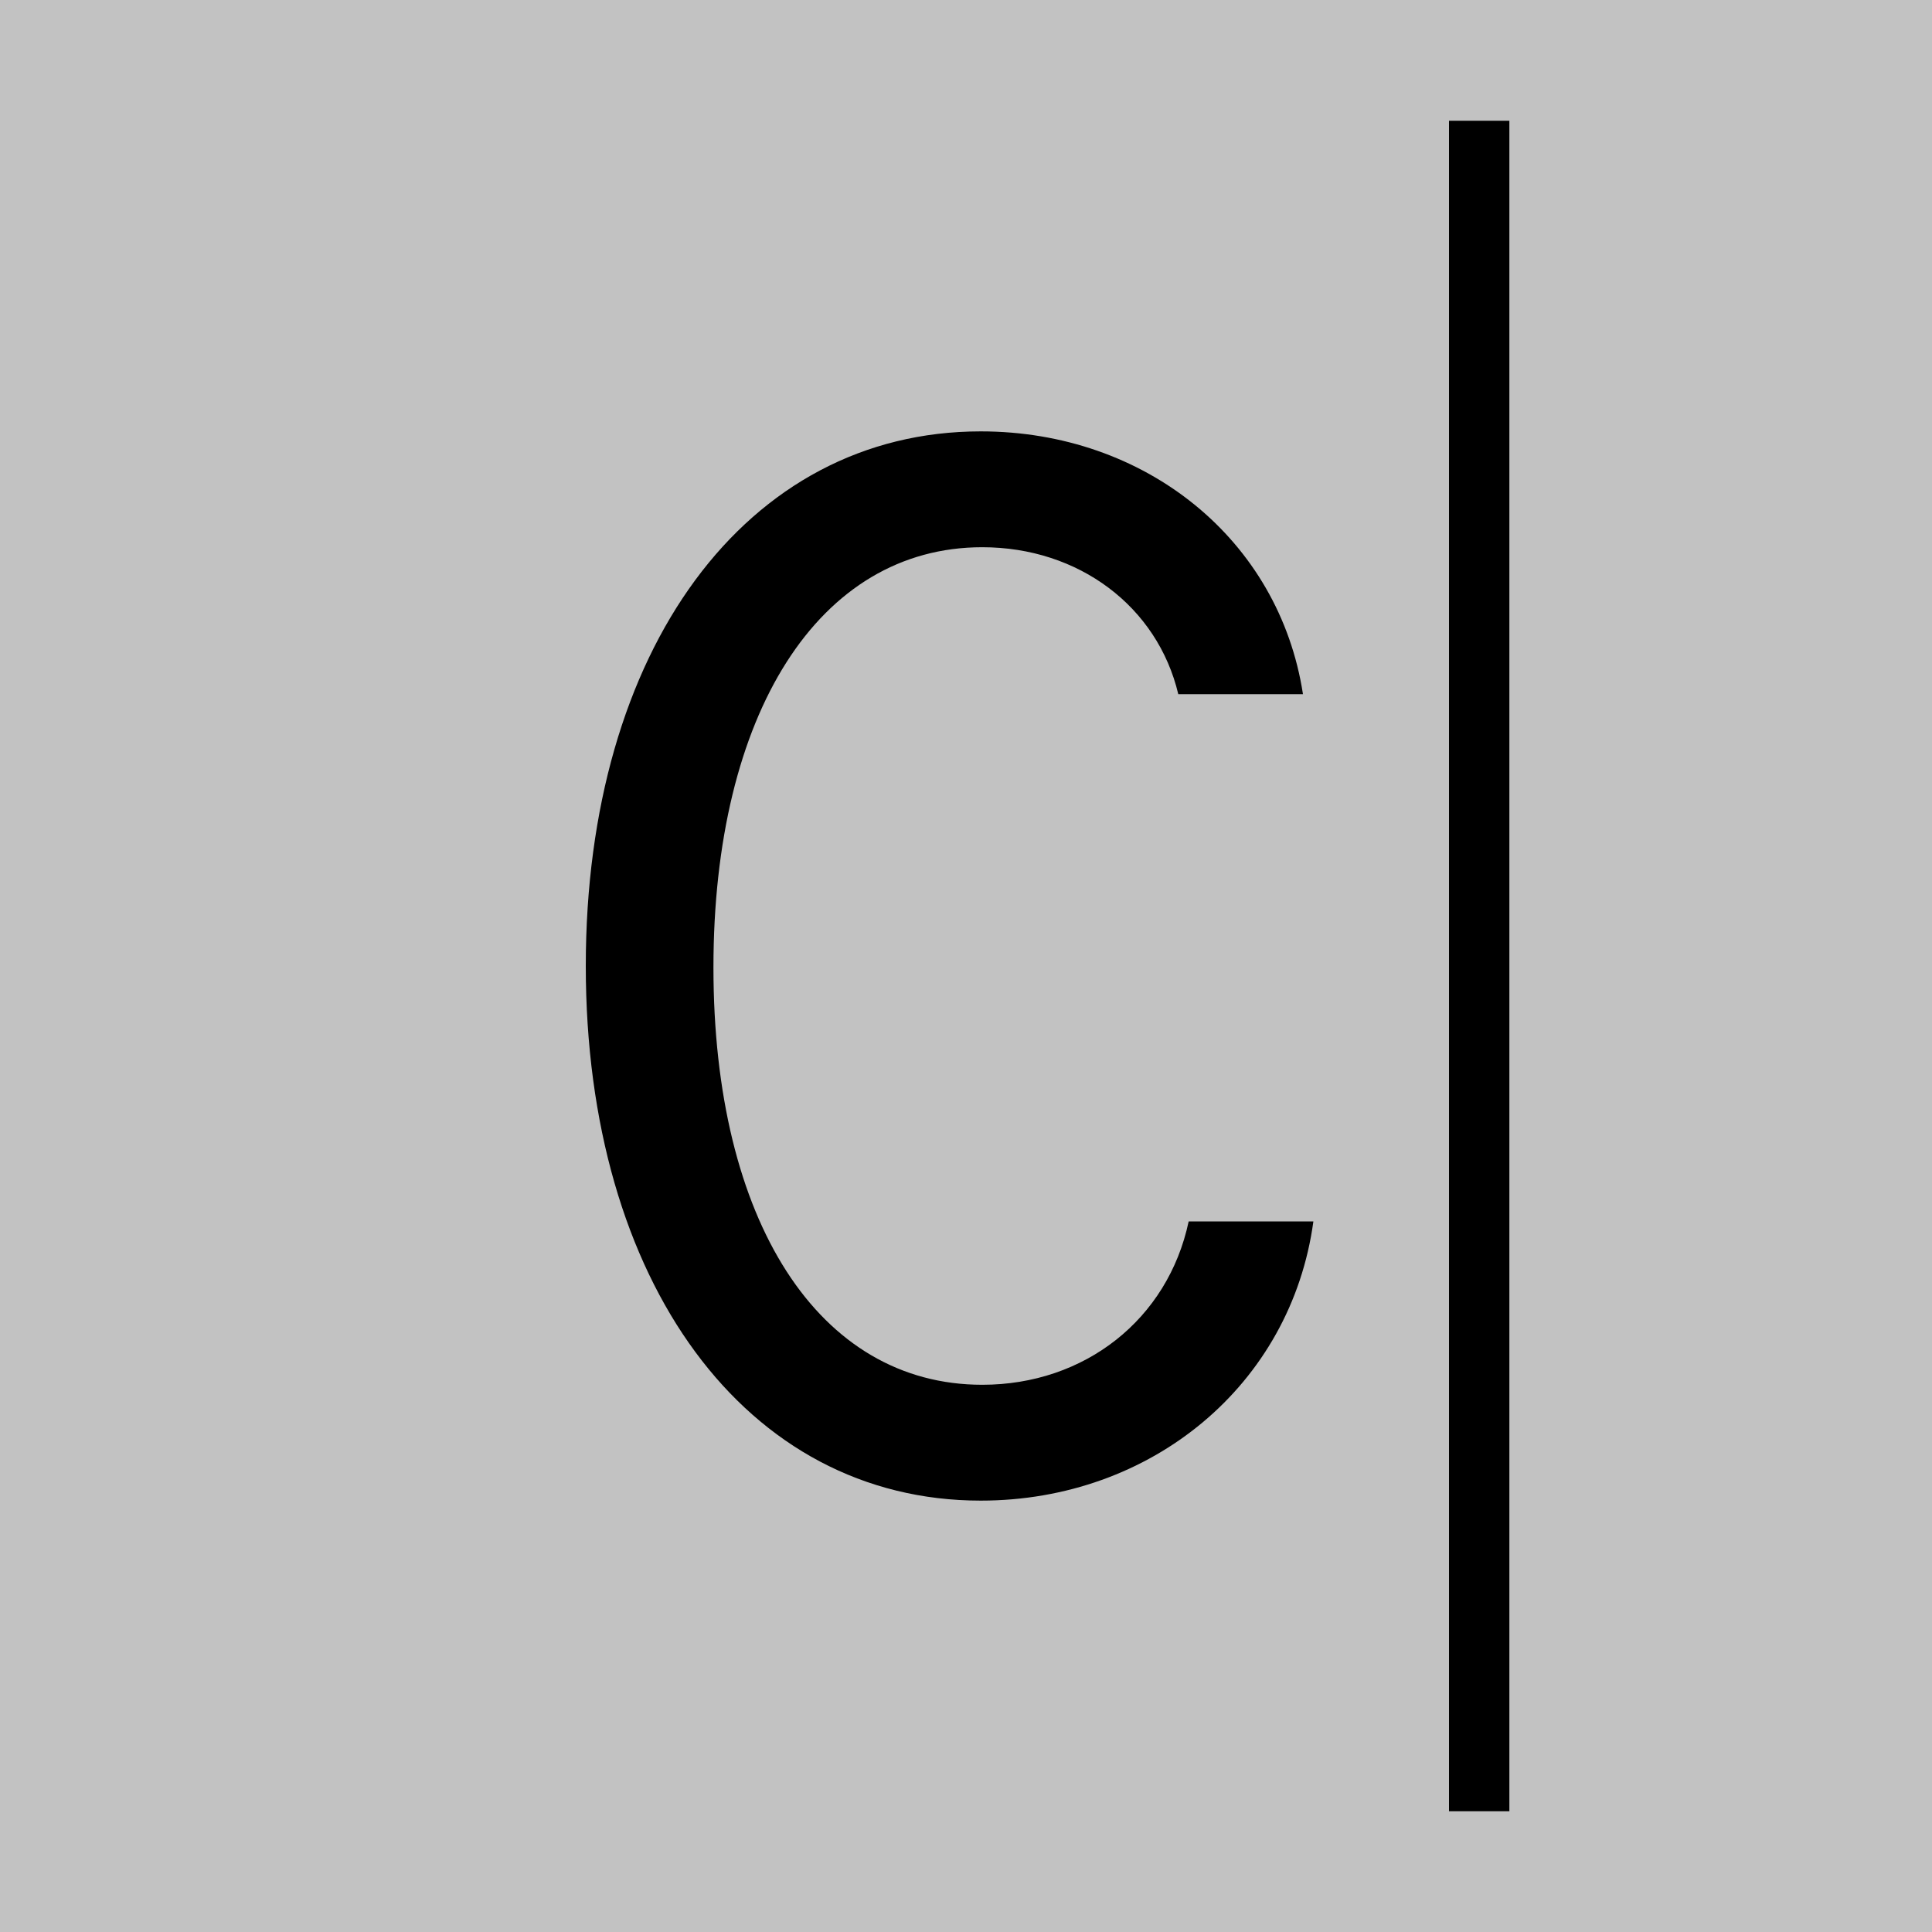
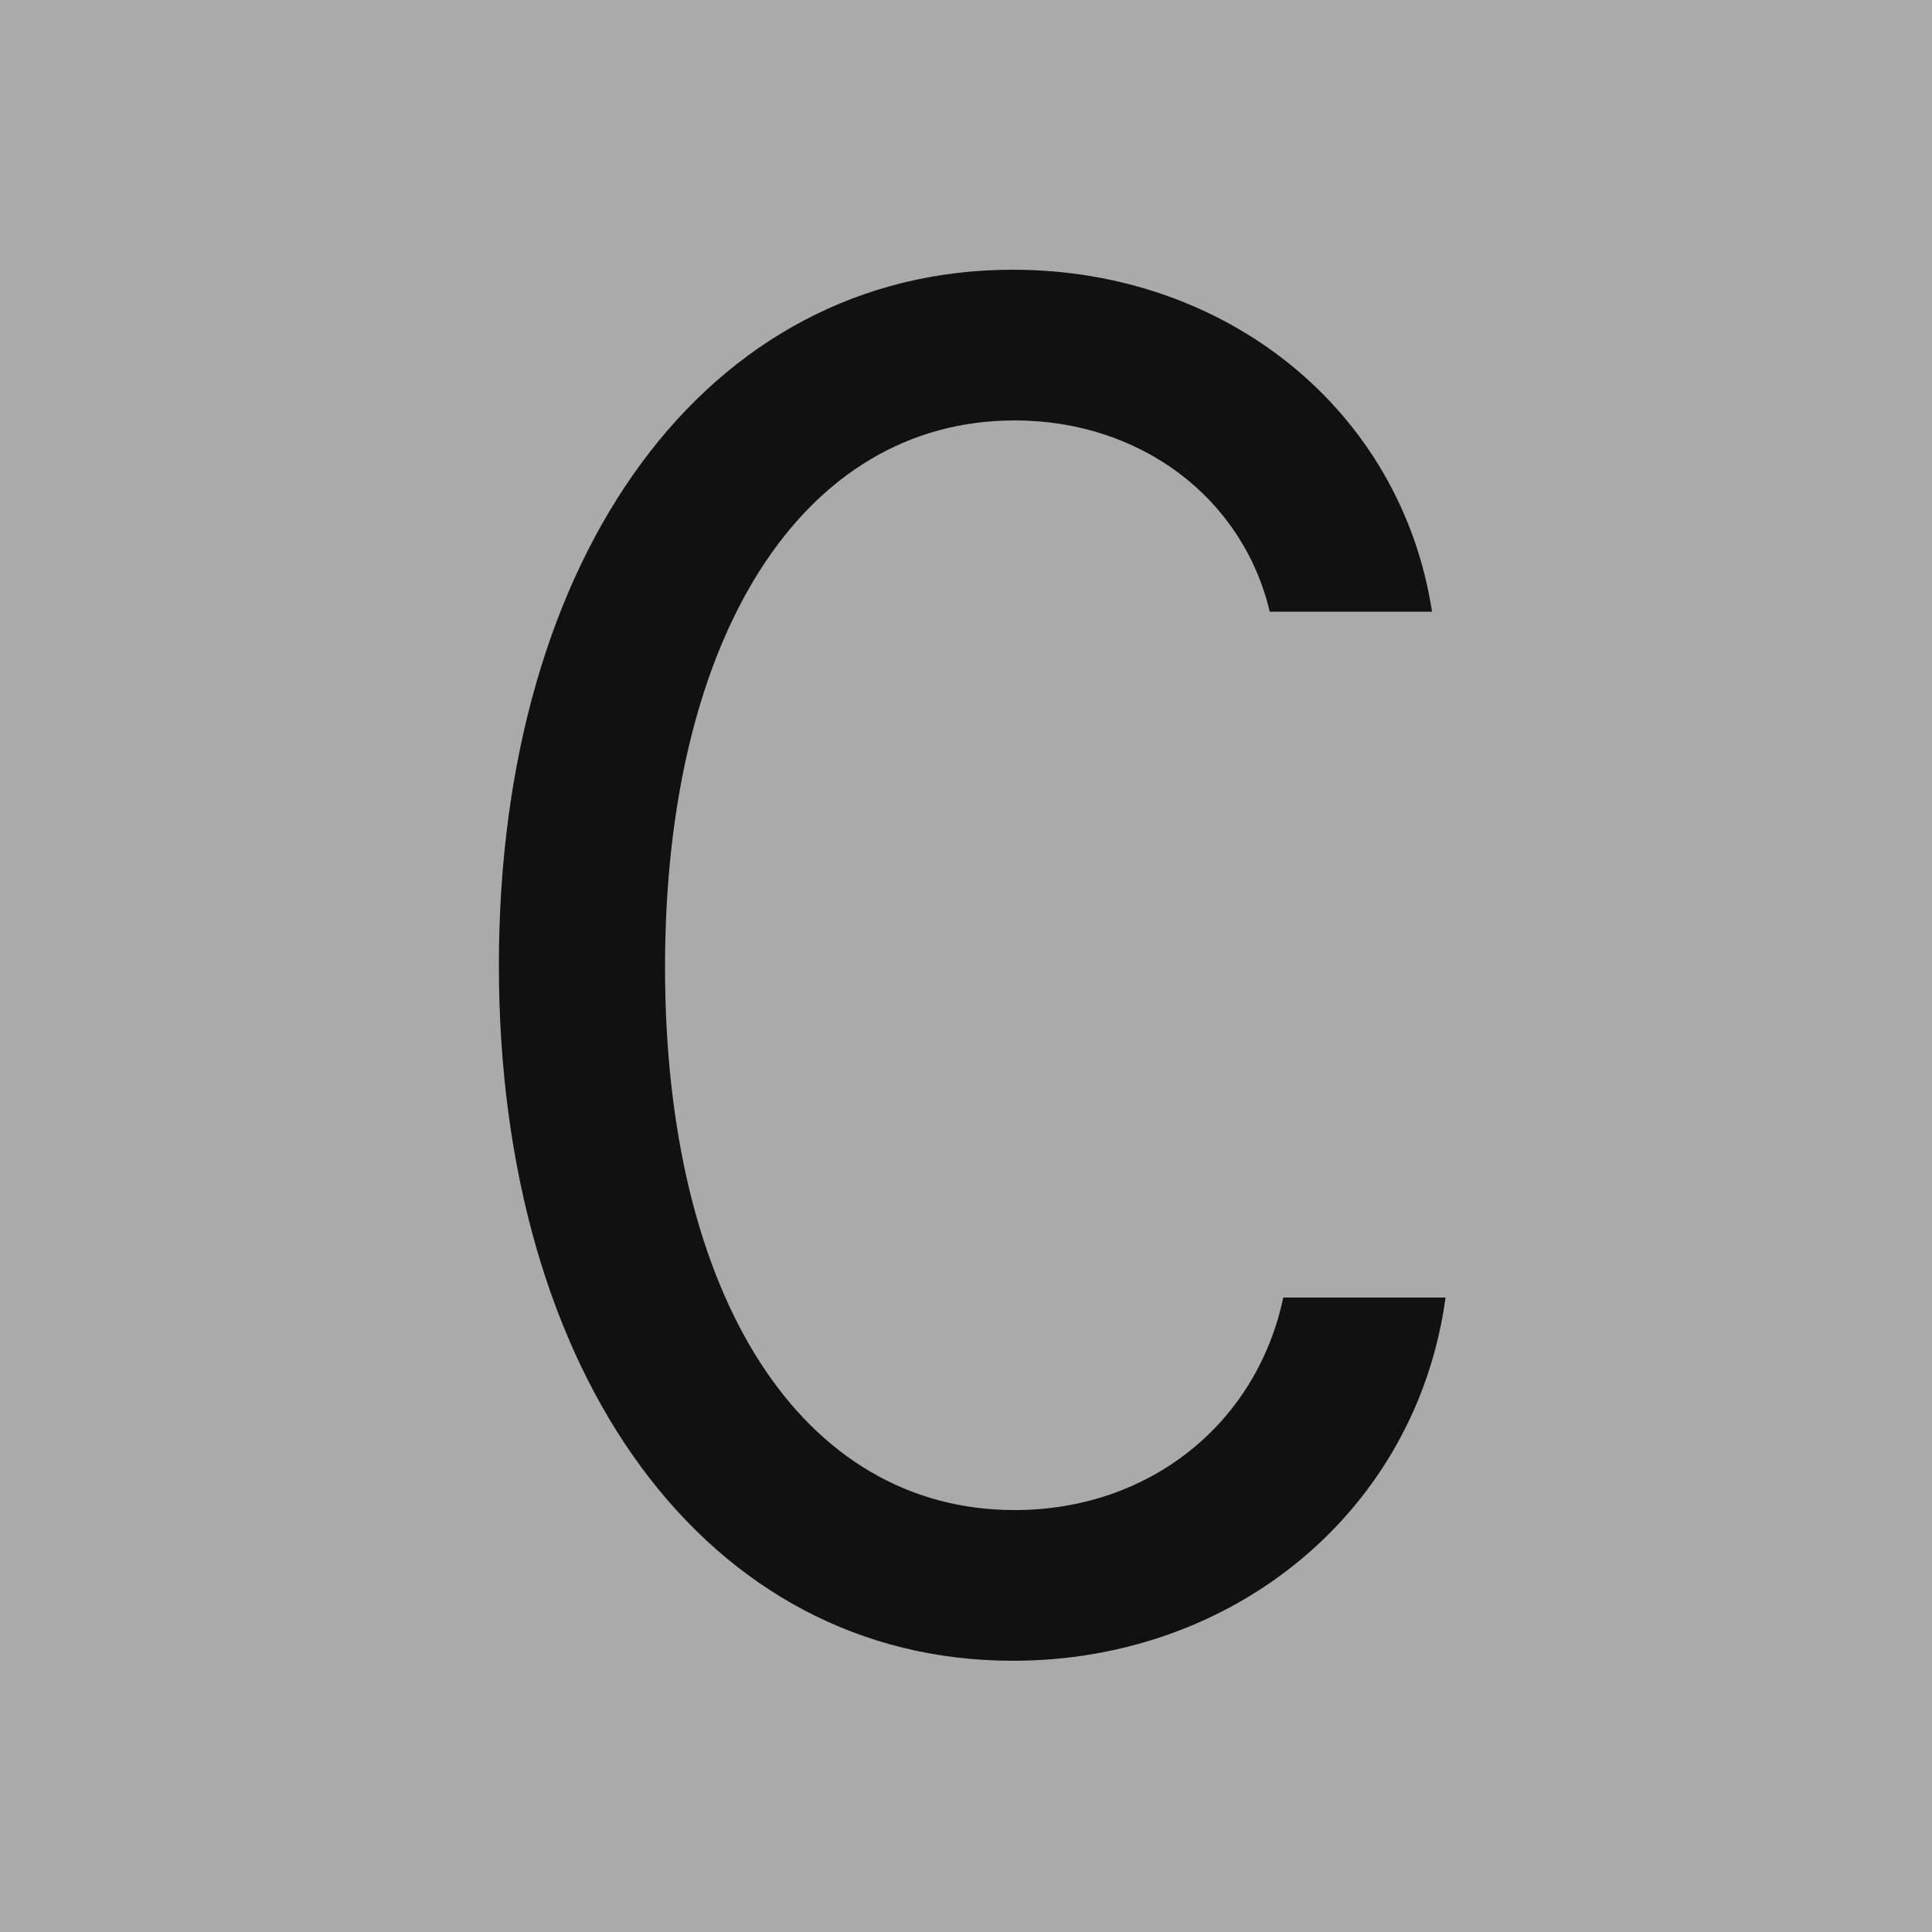
- <svg xmlns="http://www.w3.org/2000/svg" viewBox="0 0 512 512">
-   <rect style="fill:#c2c2c2" width="512" height="512" />
-   <path d="m348.06,323.69c-5.9,43.29-42.88,73.99-88.16,73.99-62.17,0-104.66-57.86-104.66-141.69s42.49-141.67,104.66-141.67c43.71,0,79.12,28.73,85.4,69.65h-33.04c-5.51-23.22-26.37-38.95-51.95-38.95-43.29,0-71.24,44.06-71.24,111.37s27.94,110.59,71.24,110.59c27.14,0,49.19-17.32,54.7-43.29h33.04Z" />
-   <rect x="384" y="32" width="16" height="448" />
+ <svg xmlns="http://www.w3.org/2000/svg" width="512" height="512" viewBox="0 0 512 512" fill="none">
+   <rect width="512" height="512" fill="#AAAAAA" />
+   <path d="M340.08 343.864H383.088C375.408 400.184 327.28 440.12 268.4 440.12C187.504 440.12 132.208 364.856 132.208 255.8C132.208 146.744 187.504 71.48 268.4 71.48C325.232 71.48 371.312 108.856 379.504 162.104H336.496C329.328 131.896 302.192 111.416 268.912 111.416C212.592 111.416 176.24 168.76 176.24 256.312C176.24 343.864 212.592 400.184 268.912 400.184C304.24 400.184 332.912 377.656 340.08 343.864Z" fill="#111111" />
</svg>
